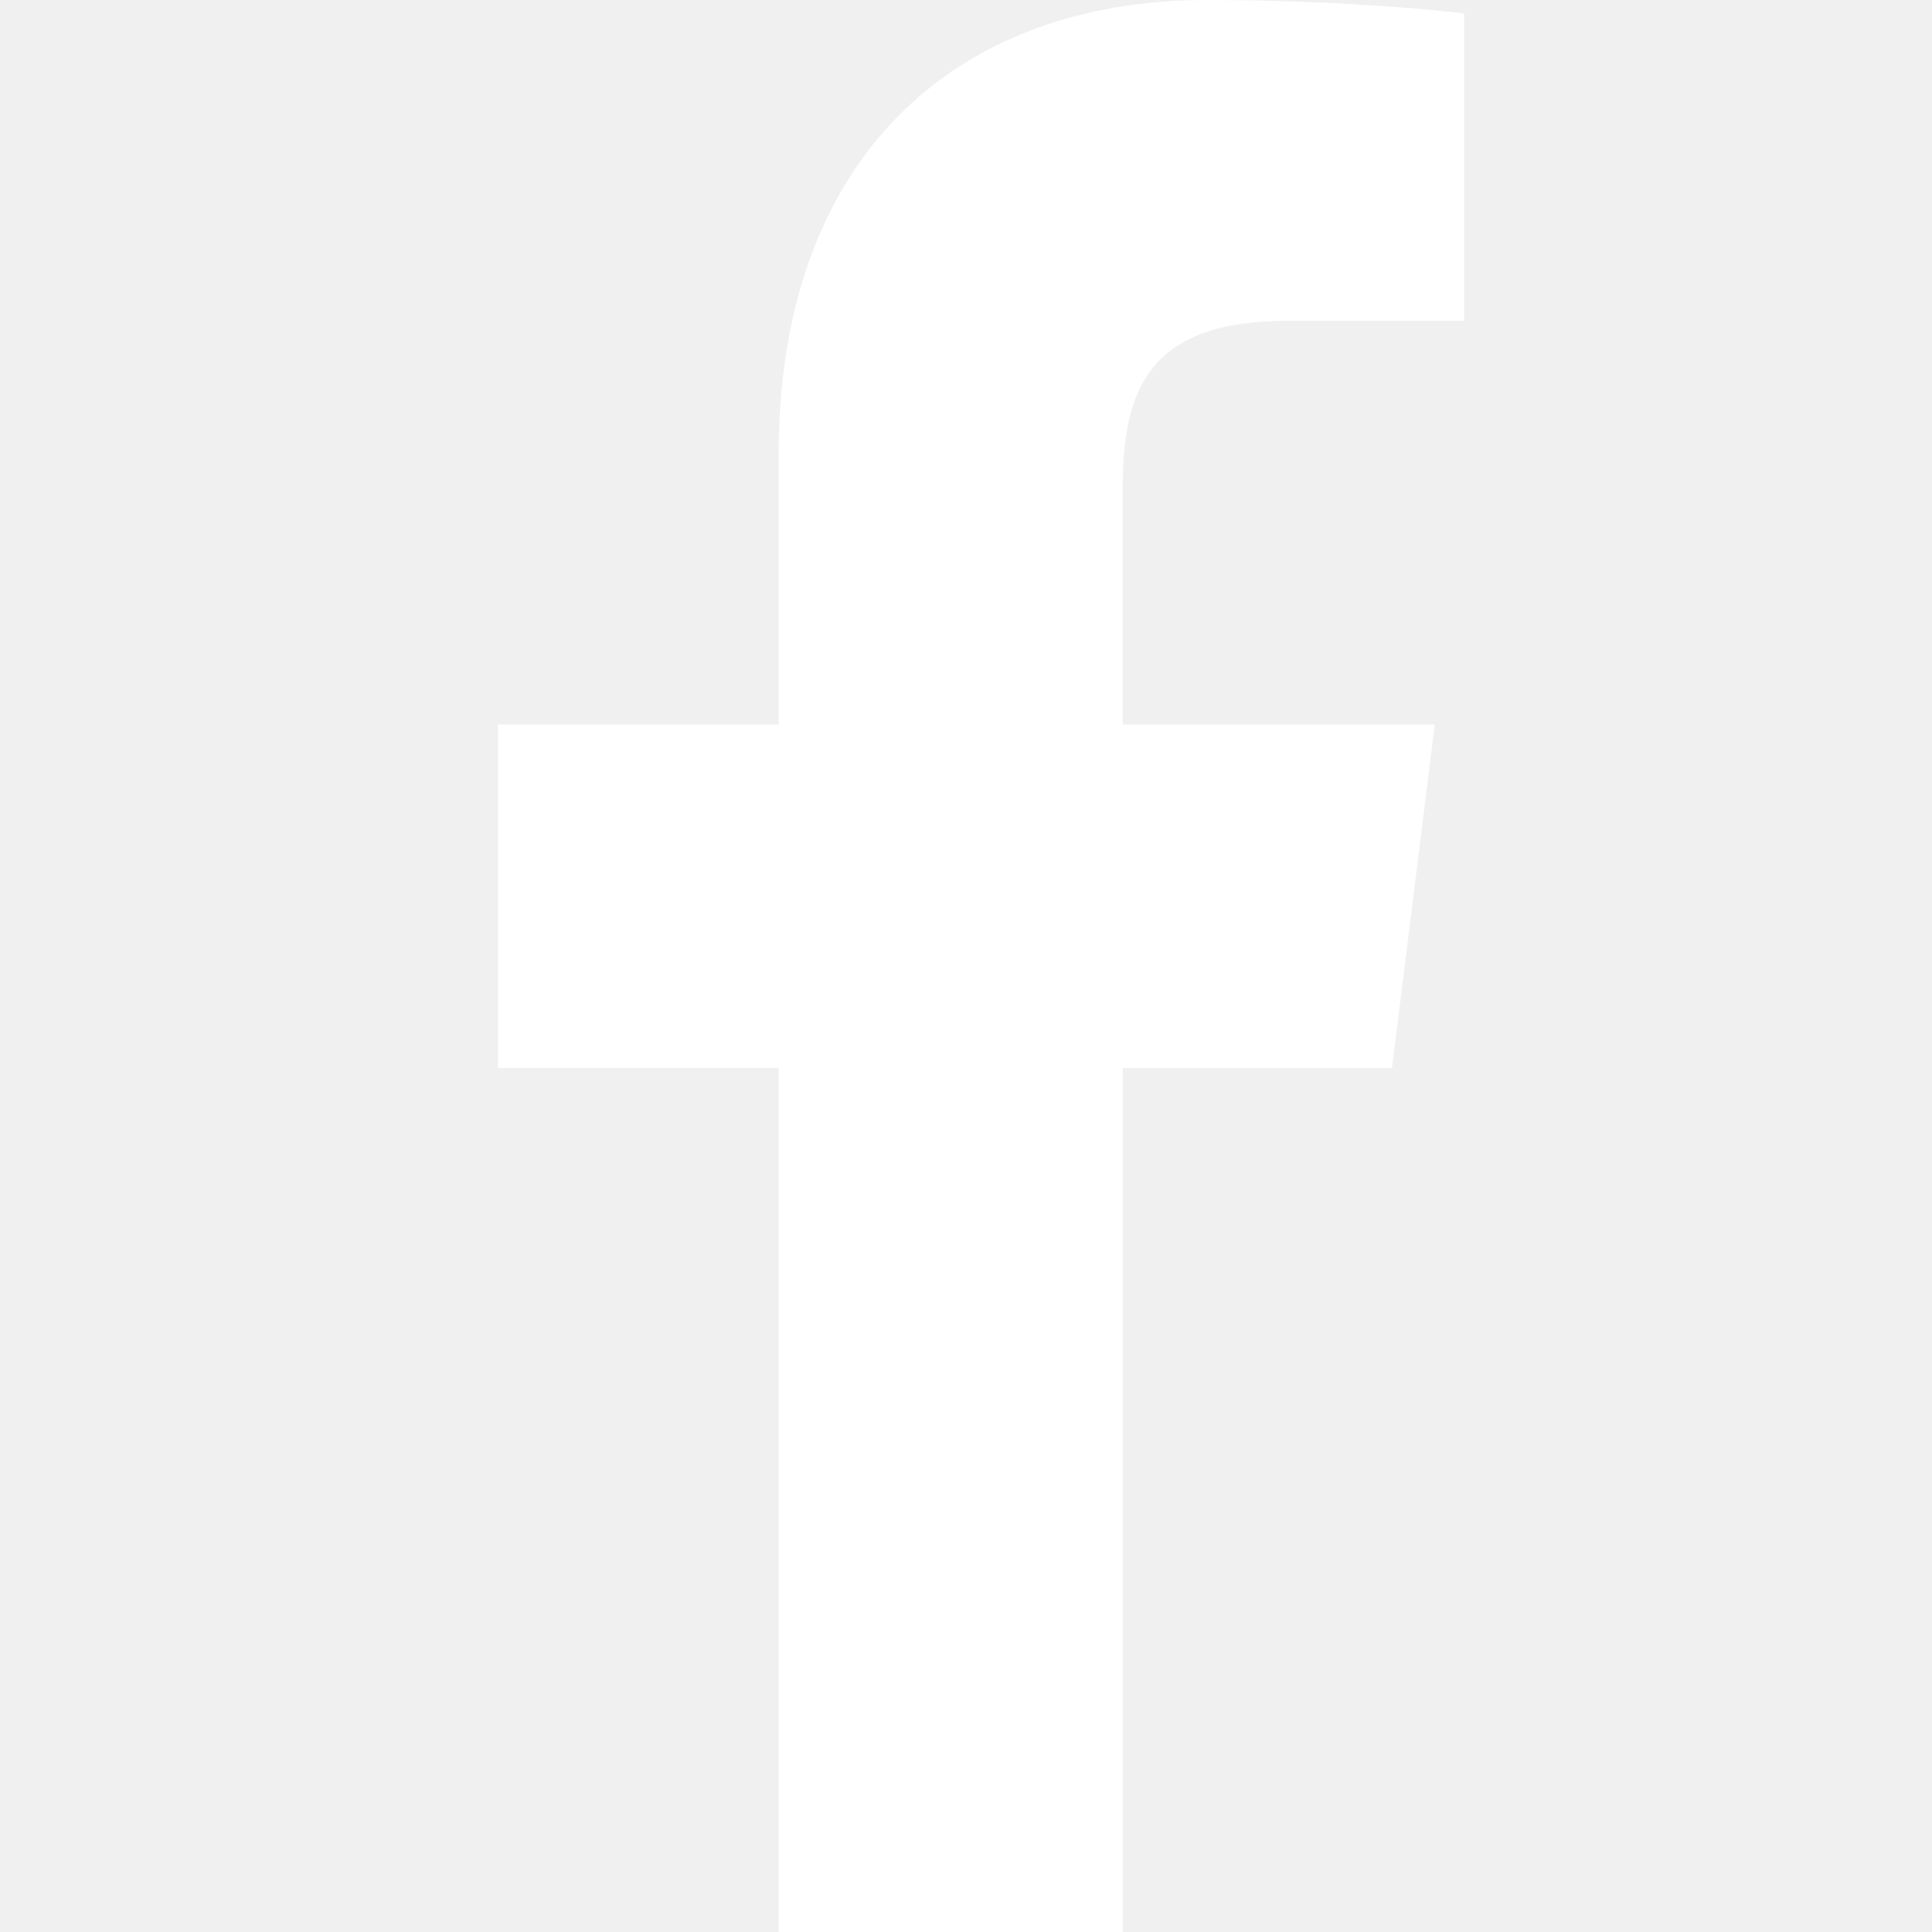
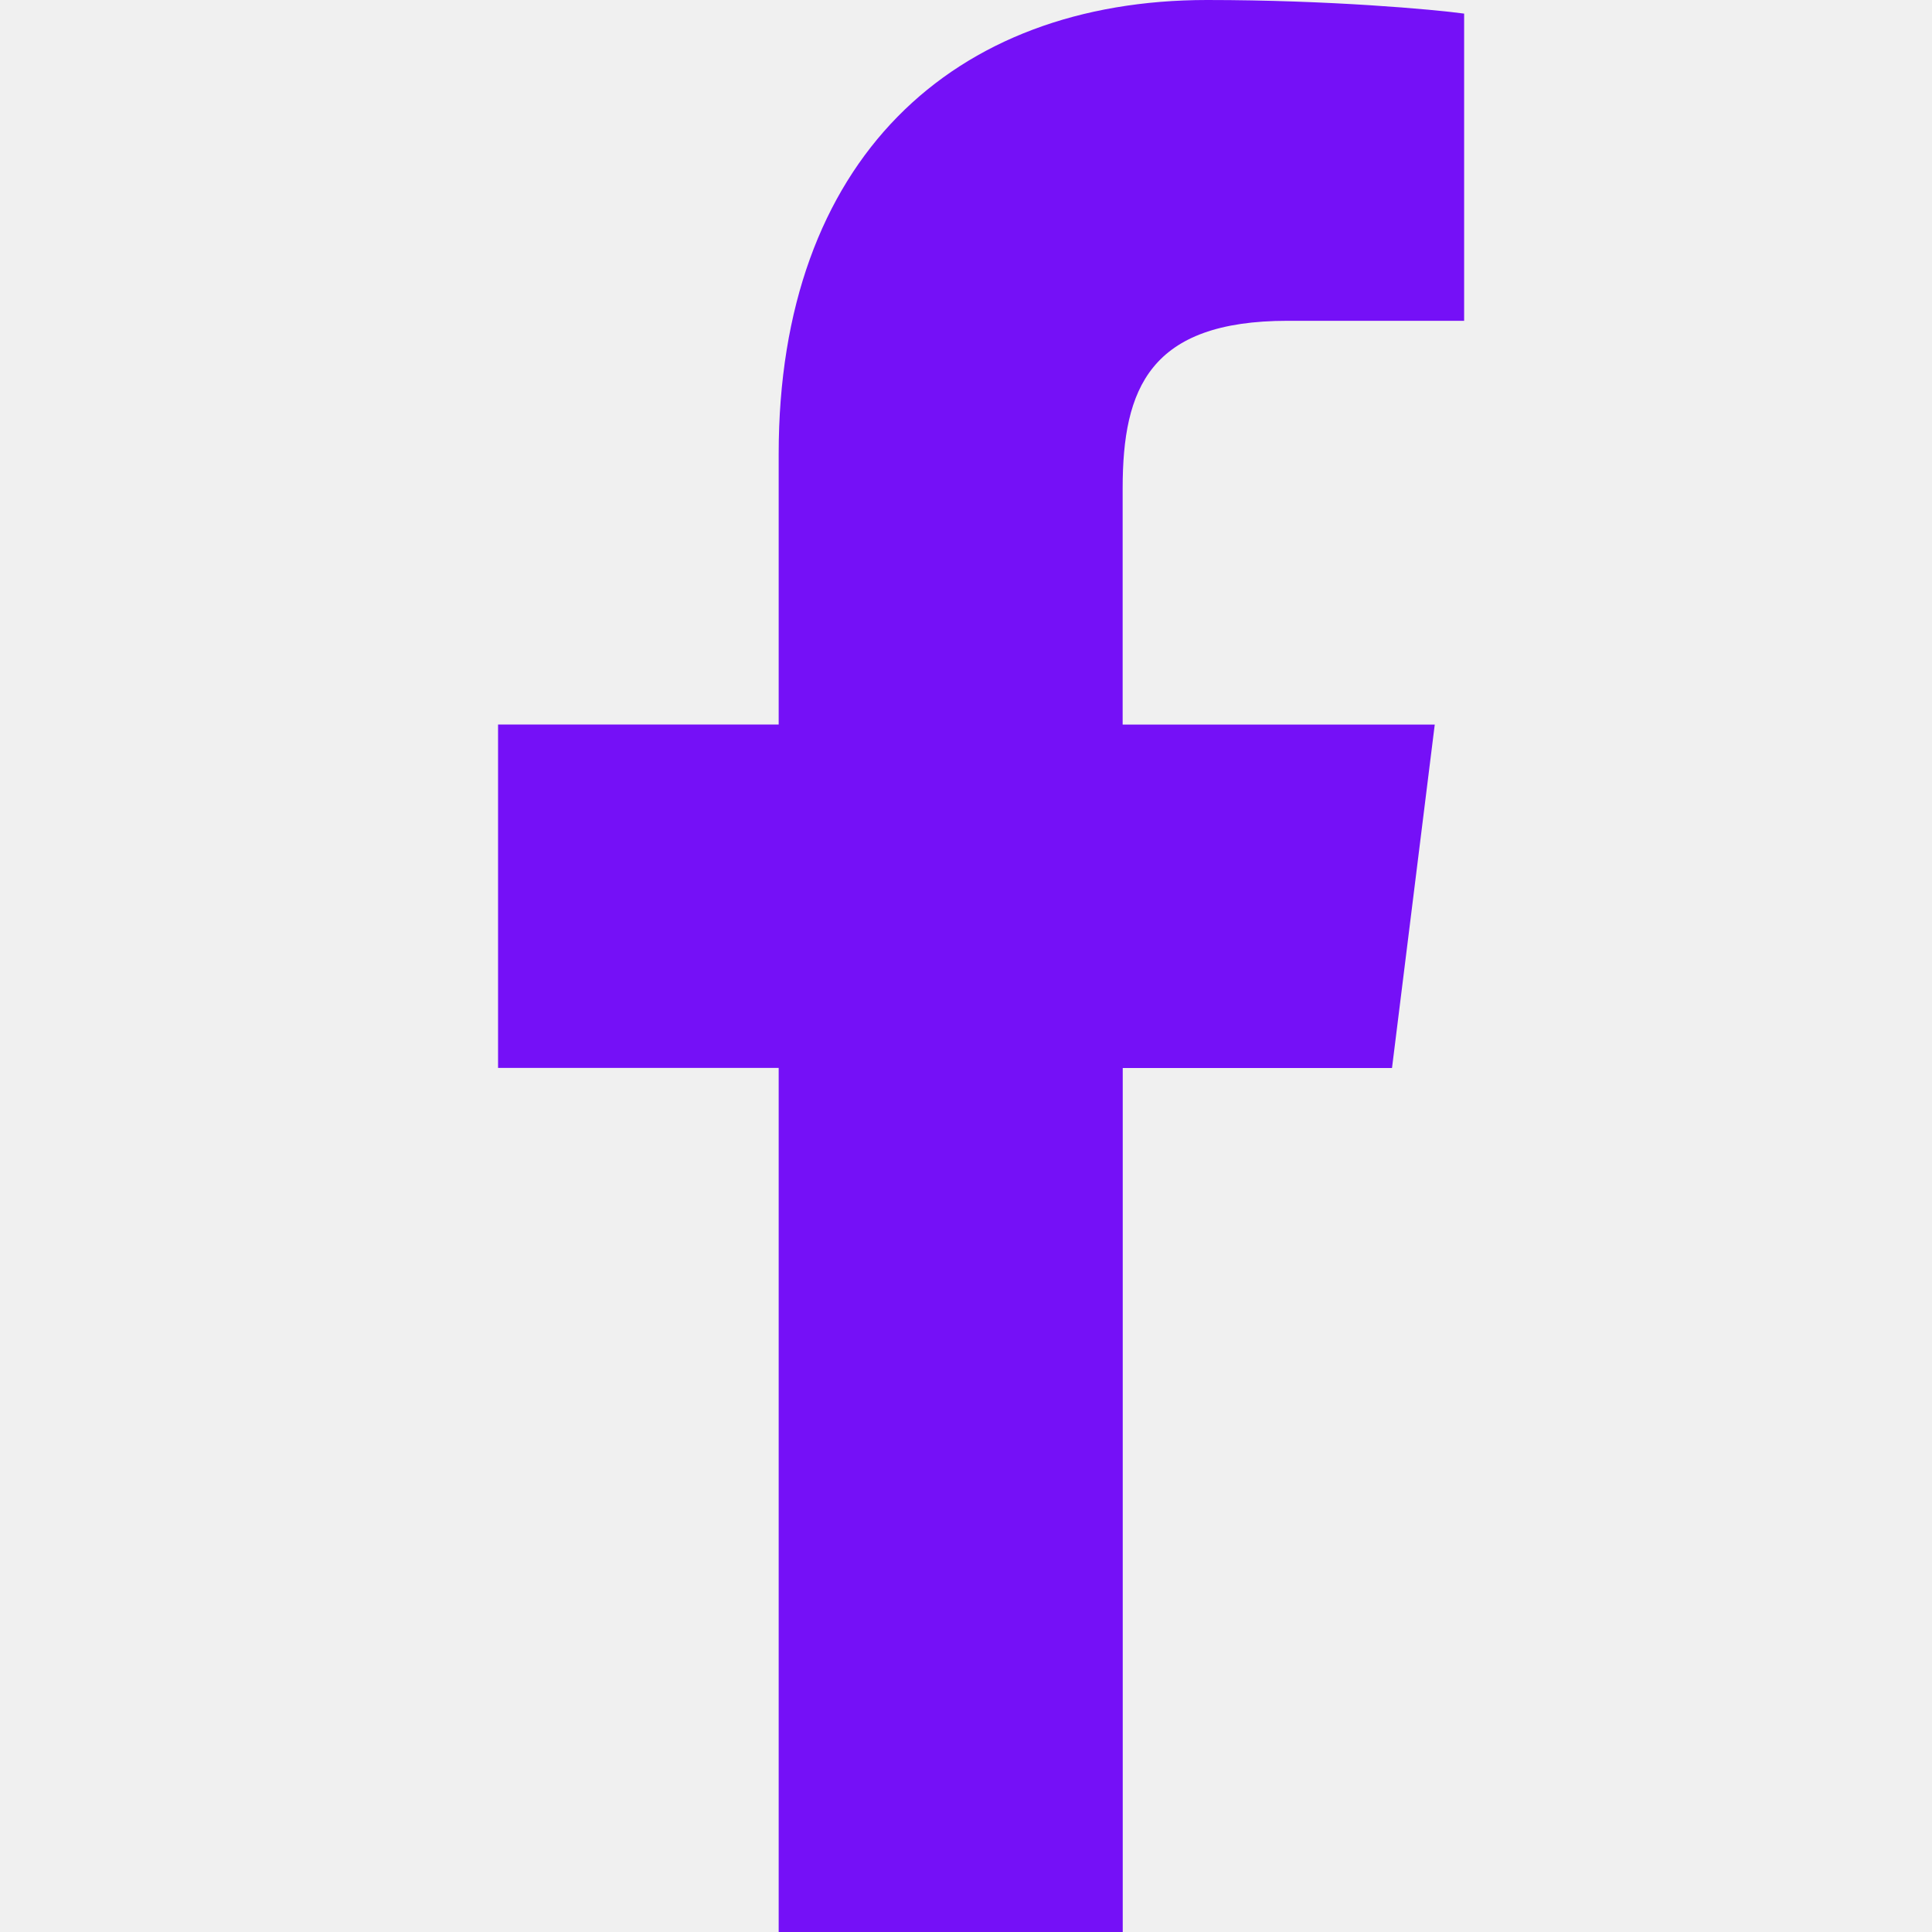
- <svg xmlns="http://www.w3.org/2000/svg" id="Bold" enable-background="new 0 0 24 24" height="512px" viewBox="0 0 24 24" width="512px" class="hovered-paths">
+ <svg xmlns="http://www.w3.org/2000/svg" id="Bold" enable-background="new 0 0 24 24" height="512px" viewBox="0 0 24 24" width="512px">
  <g>
-     <path d="m15.997 3.985h2.191v-3.816c-.378-.052-1.678-.169-3.192-.169-3.159 0-5.323 1.987-5.323 5.639v3.361h-3.486v4.266h3.486v10.734h4.274v-10.733h3.345l.531-4.266h-3.877v-2.939c.001-1.233.333-2.077 2.051-2.077z" data-original="#000000" class="hovered-path active-path" data-old_color="#000000" fill="#FFFFFF" />
+     <path d="m15.997 3.985h2.191v-3.816c-.378-.052-1.678-.169-3.192-.169-3.159 0-5.323 1.987-5.323 5.639v3.361h-3.486v4.266h3.486v10.734h4.274v-10.733h3.345l.531-4.266h-3.877v-2.939c.001-1.233.333-2.077 2.051-2.077z" data-original="#000000" class="active-path" data-old_color="#000000" fill="#7510F7" />
  </g>
</svg>
